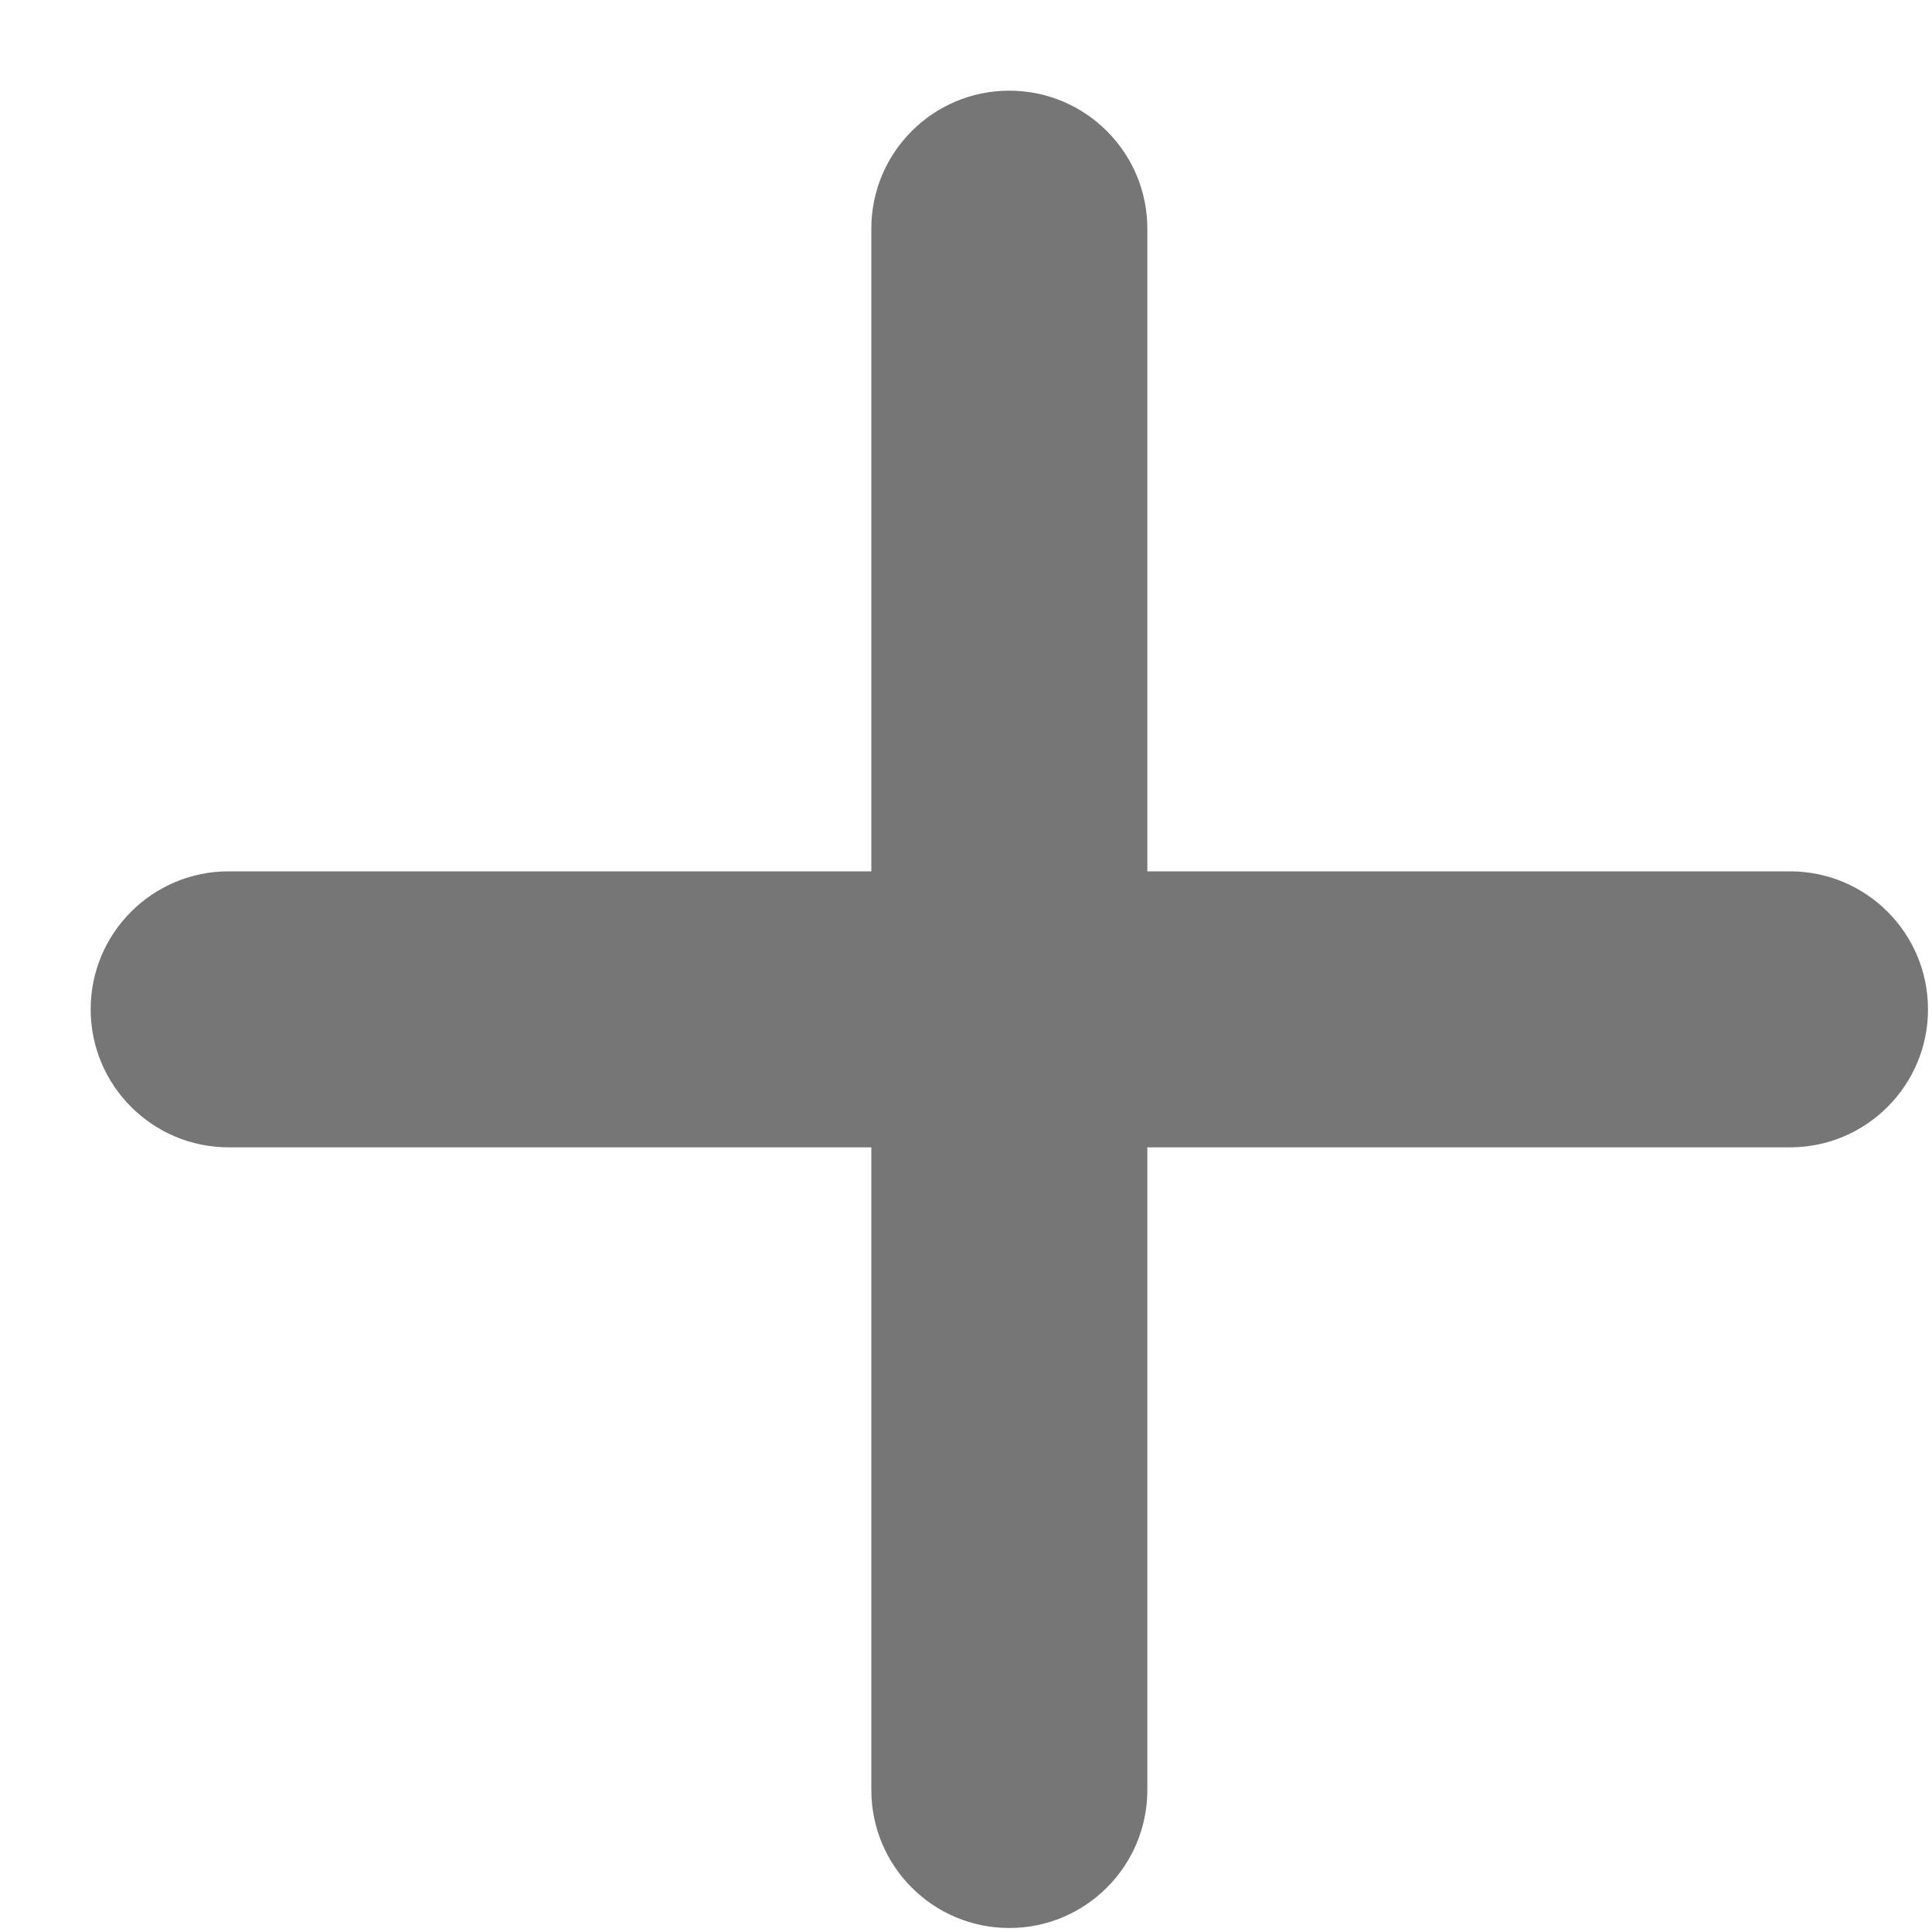
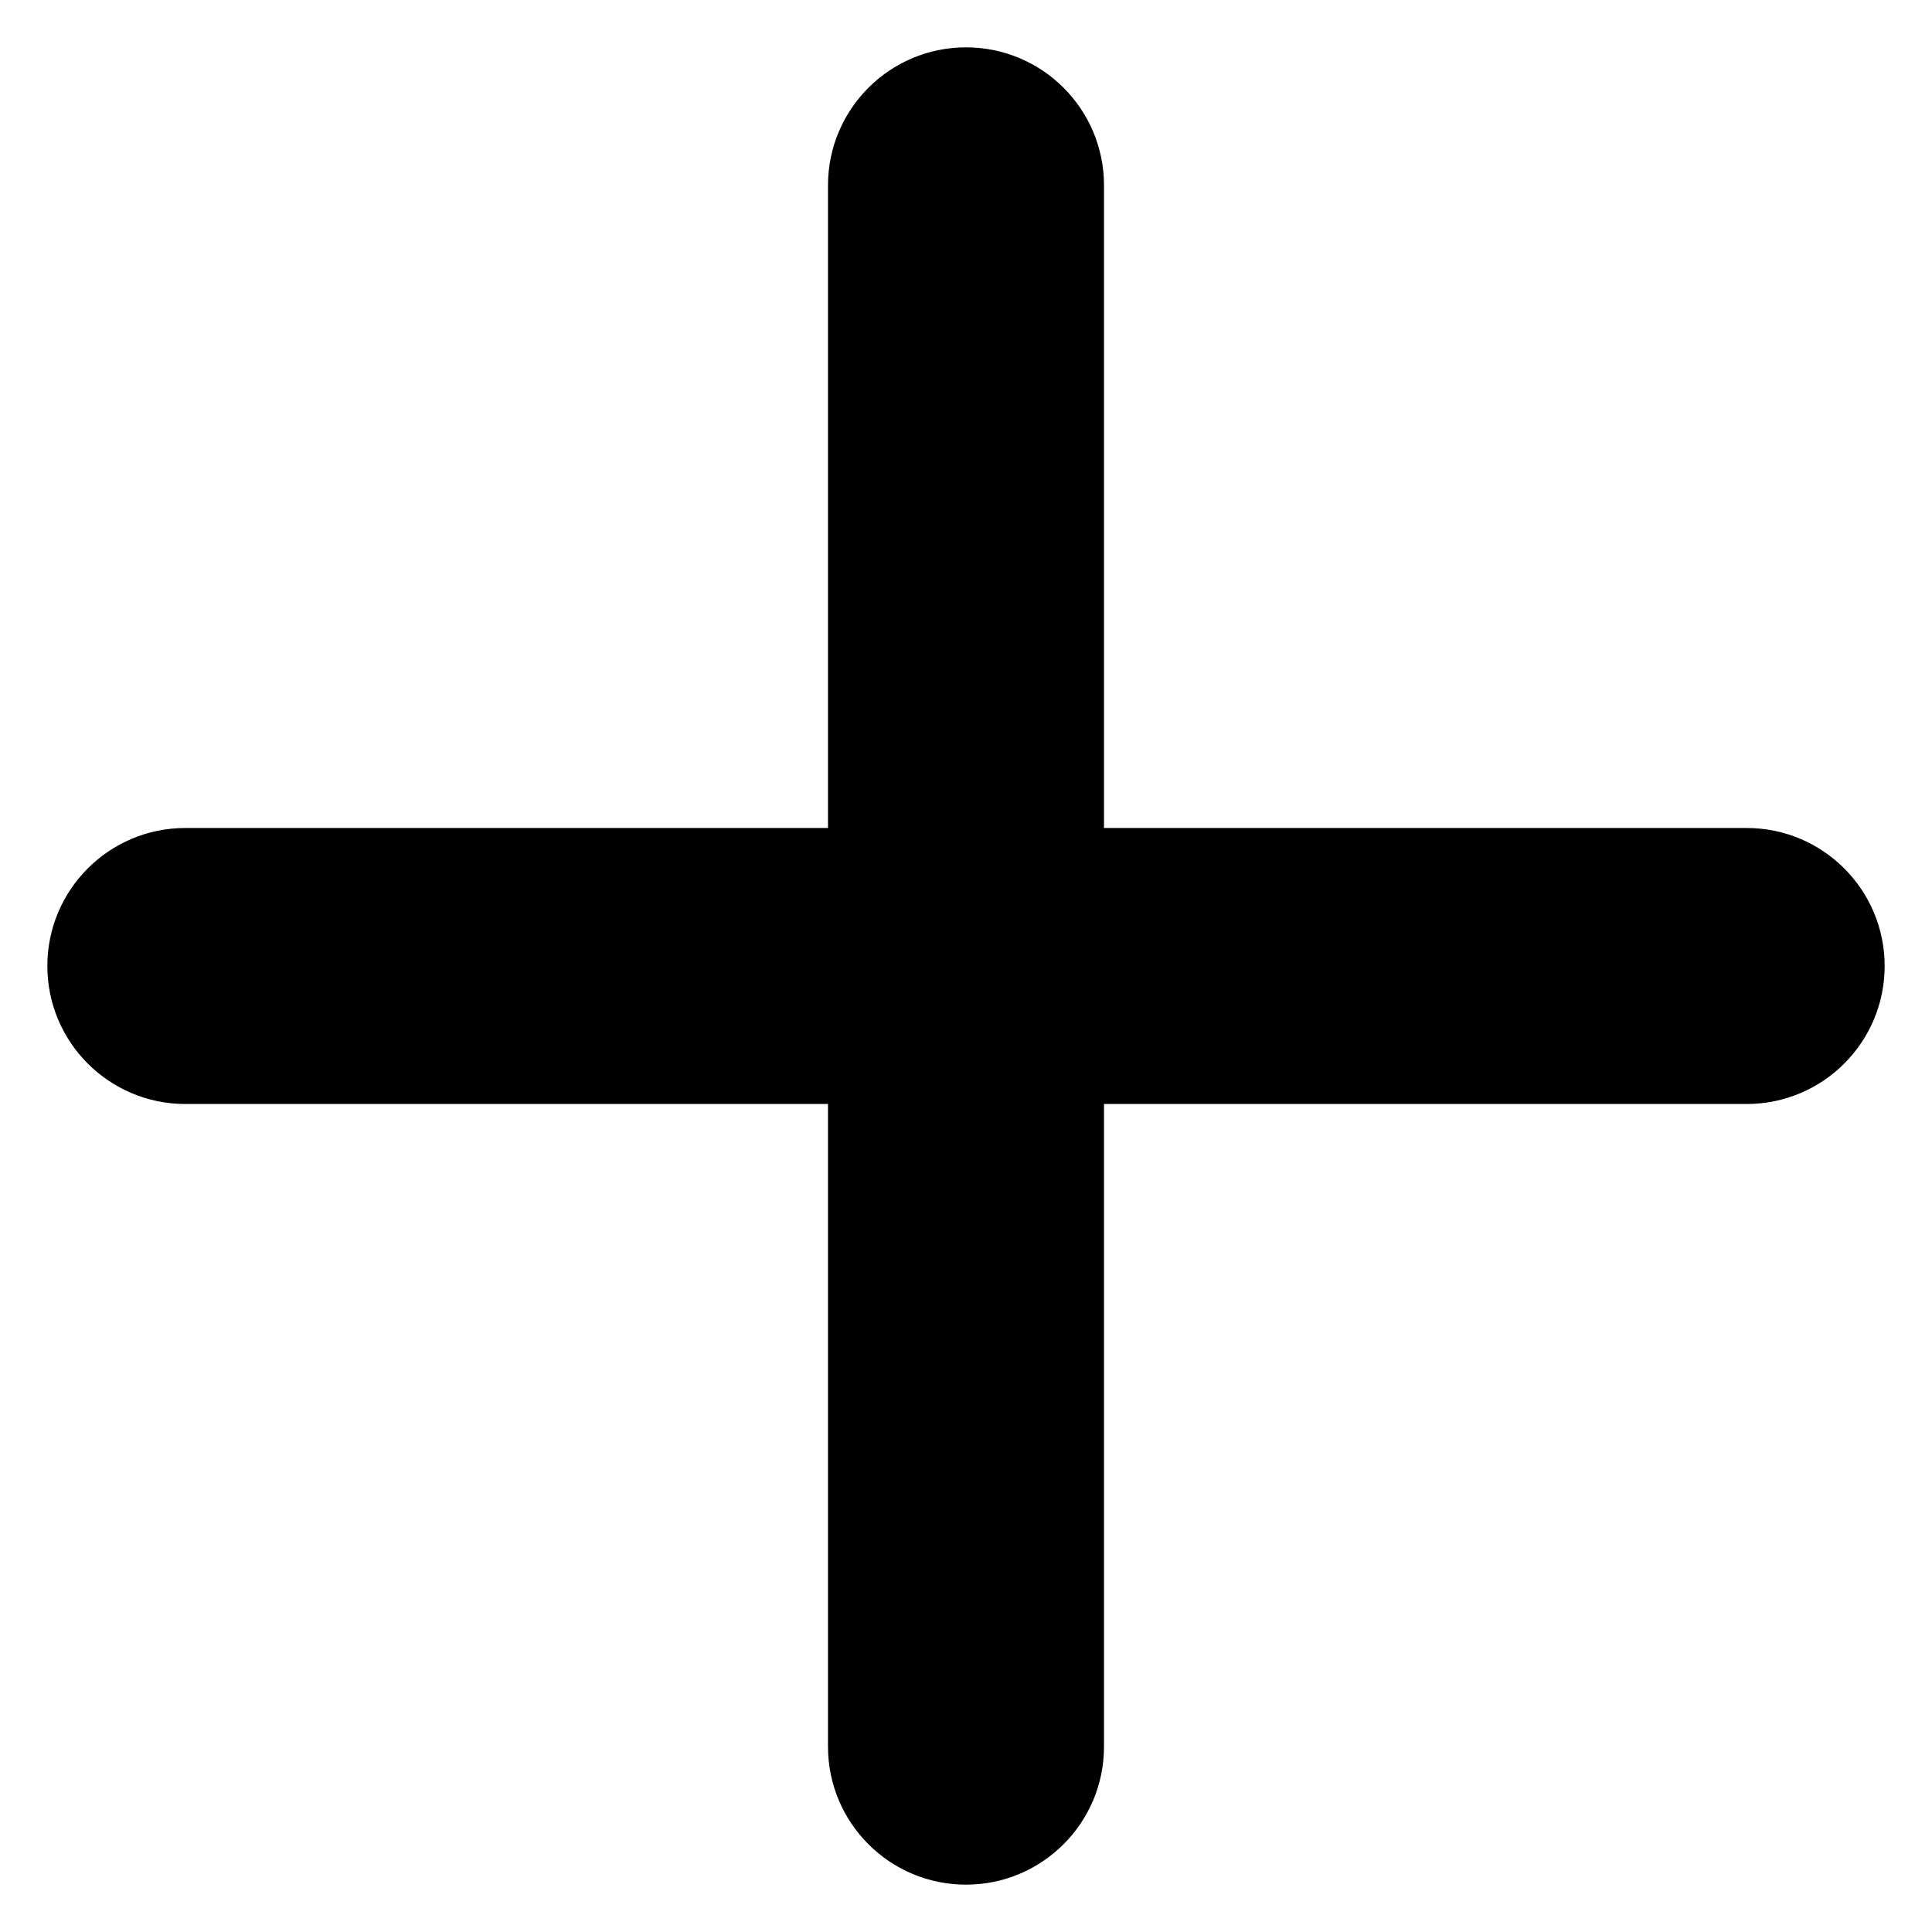
- <svg xmlns="http://www.w3.org/2000/svg" width="14" height="14" viewBox="0 0 14 14" fill="none">
-   <path d="M8.314 1.657C8.314 1.105 7.866 0.657 7.314 0.657C6.761 0.657 6.314 1.105 6.314 1.657V6.314H1.657C1.105 6.314 0.657 6.761 0.657 7.314C0.657 7.866 1.105 8.314 1.657 8.314H6.314V12.971C6.314 13.523 6.761 13.971 7.314 13.971C7.866 13.971 8.314 13.523 8.314 12.971V8.314H12.971C13.523 8.314 13.971 7.866 13.971 7.314C13.971 6.761 13.523 6.314 12.971 6.314H8.314V1.657Z" fill="#767676" />
+ <svg xmlns="http://www.w3.org/2000/svg" version="1.1" width="1024" height="1024" viewBox="0 0 1024 1024">
+   <g id="icomoon-ignore">
+ </g>
+   <path d="M585.141 98.24c0-40.396-32.747-73.143-73.143-73.143s-73.143 32.747-73.143 73.142v340.616h-340.615c-40.395 0-73.143 32.747-73.143 73.143s32.748 73.143 73.143 73.143h340.615v340.619c0 40.389 32.748 73.143 73.143 73.143s73.143-32.753 73.143-73.143v-340.619h340.618c40.397 0 73.143-32.748 73.143-73.143s-32.746-73.143-73.143-73.143h-340.618v-340.615z" />
</svg>
